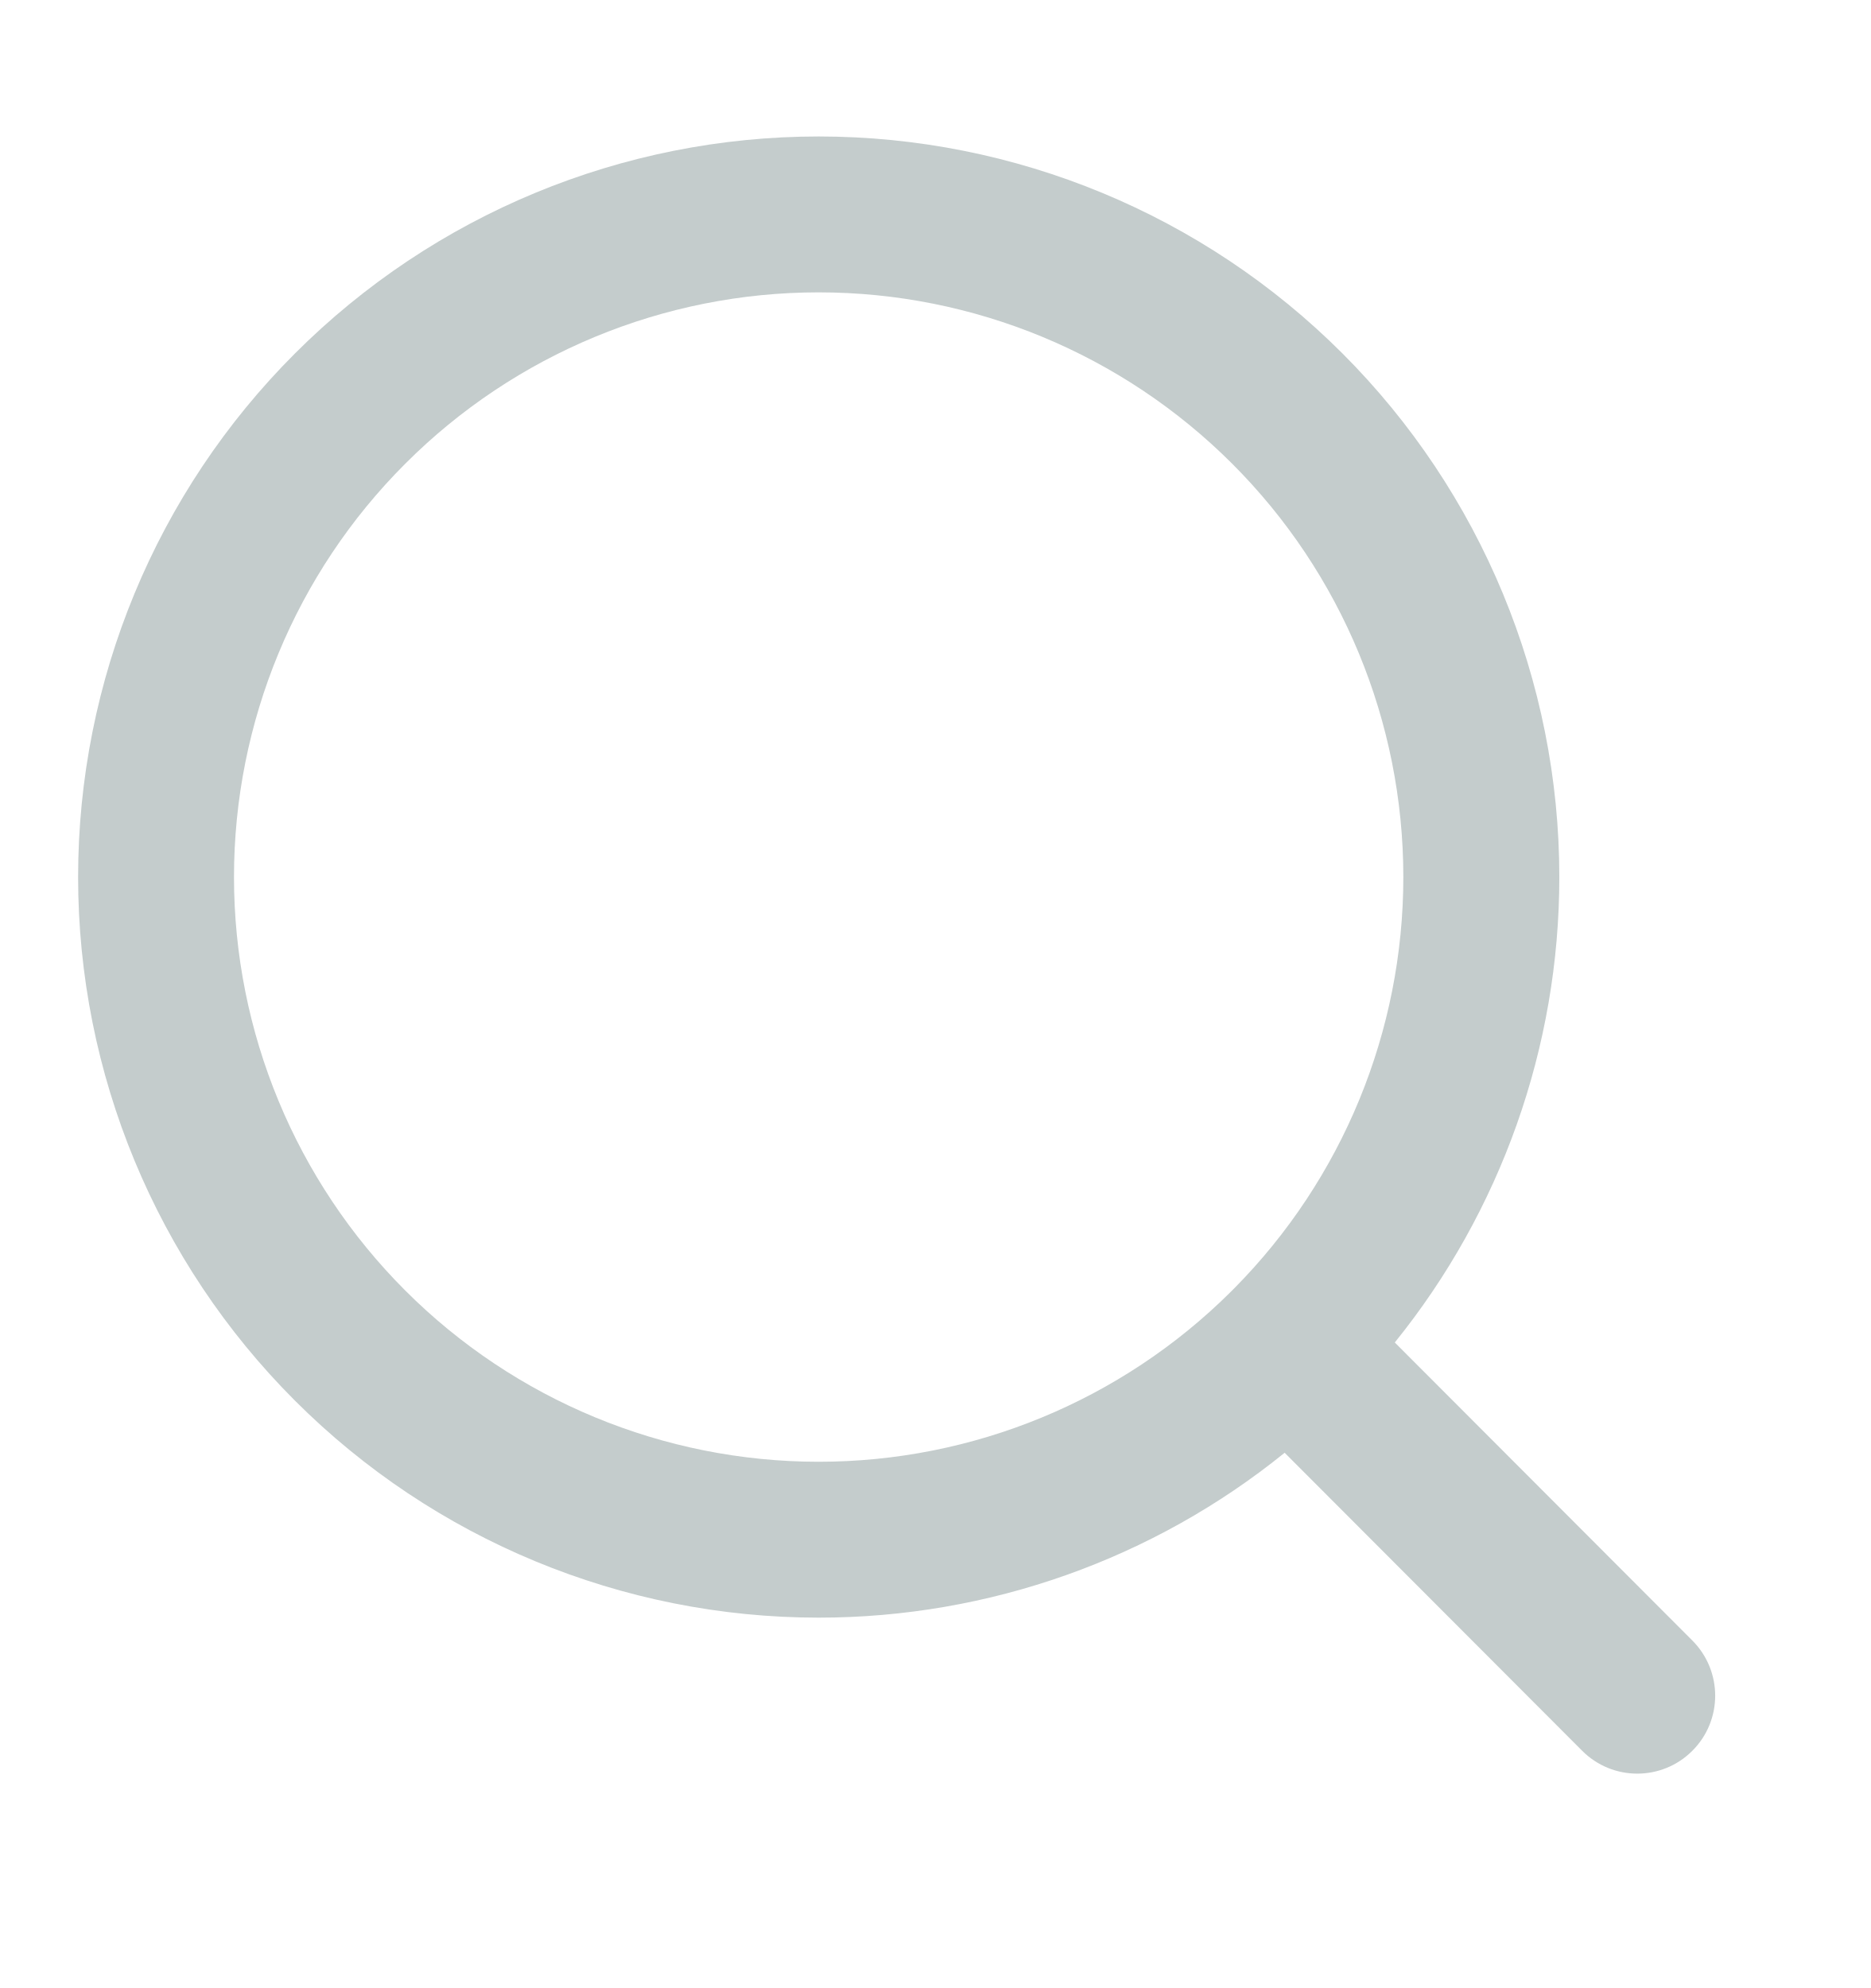
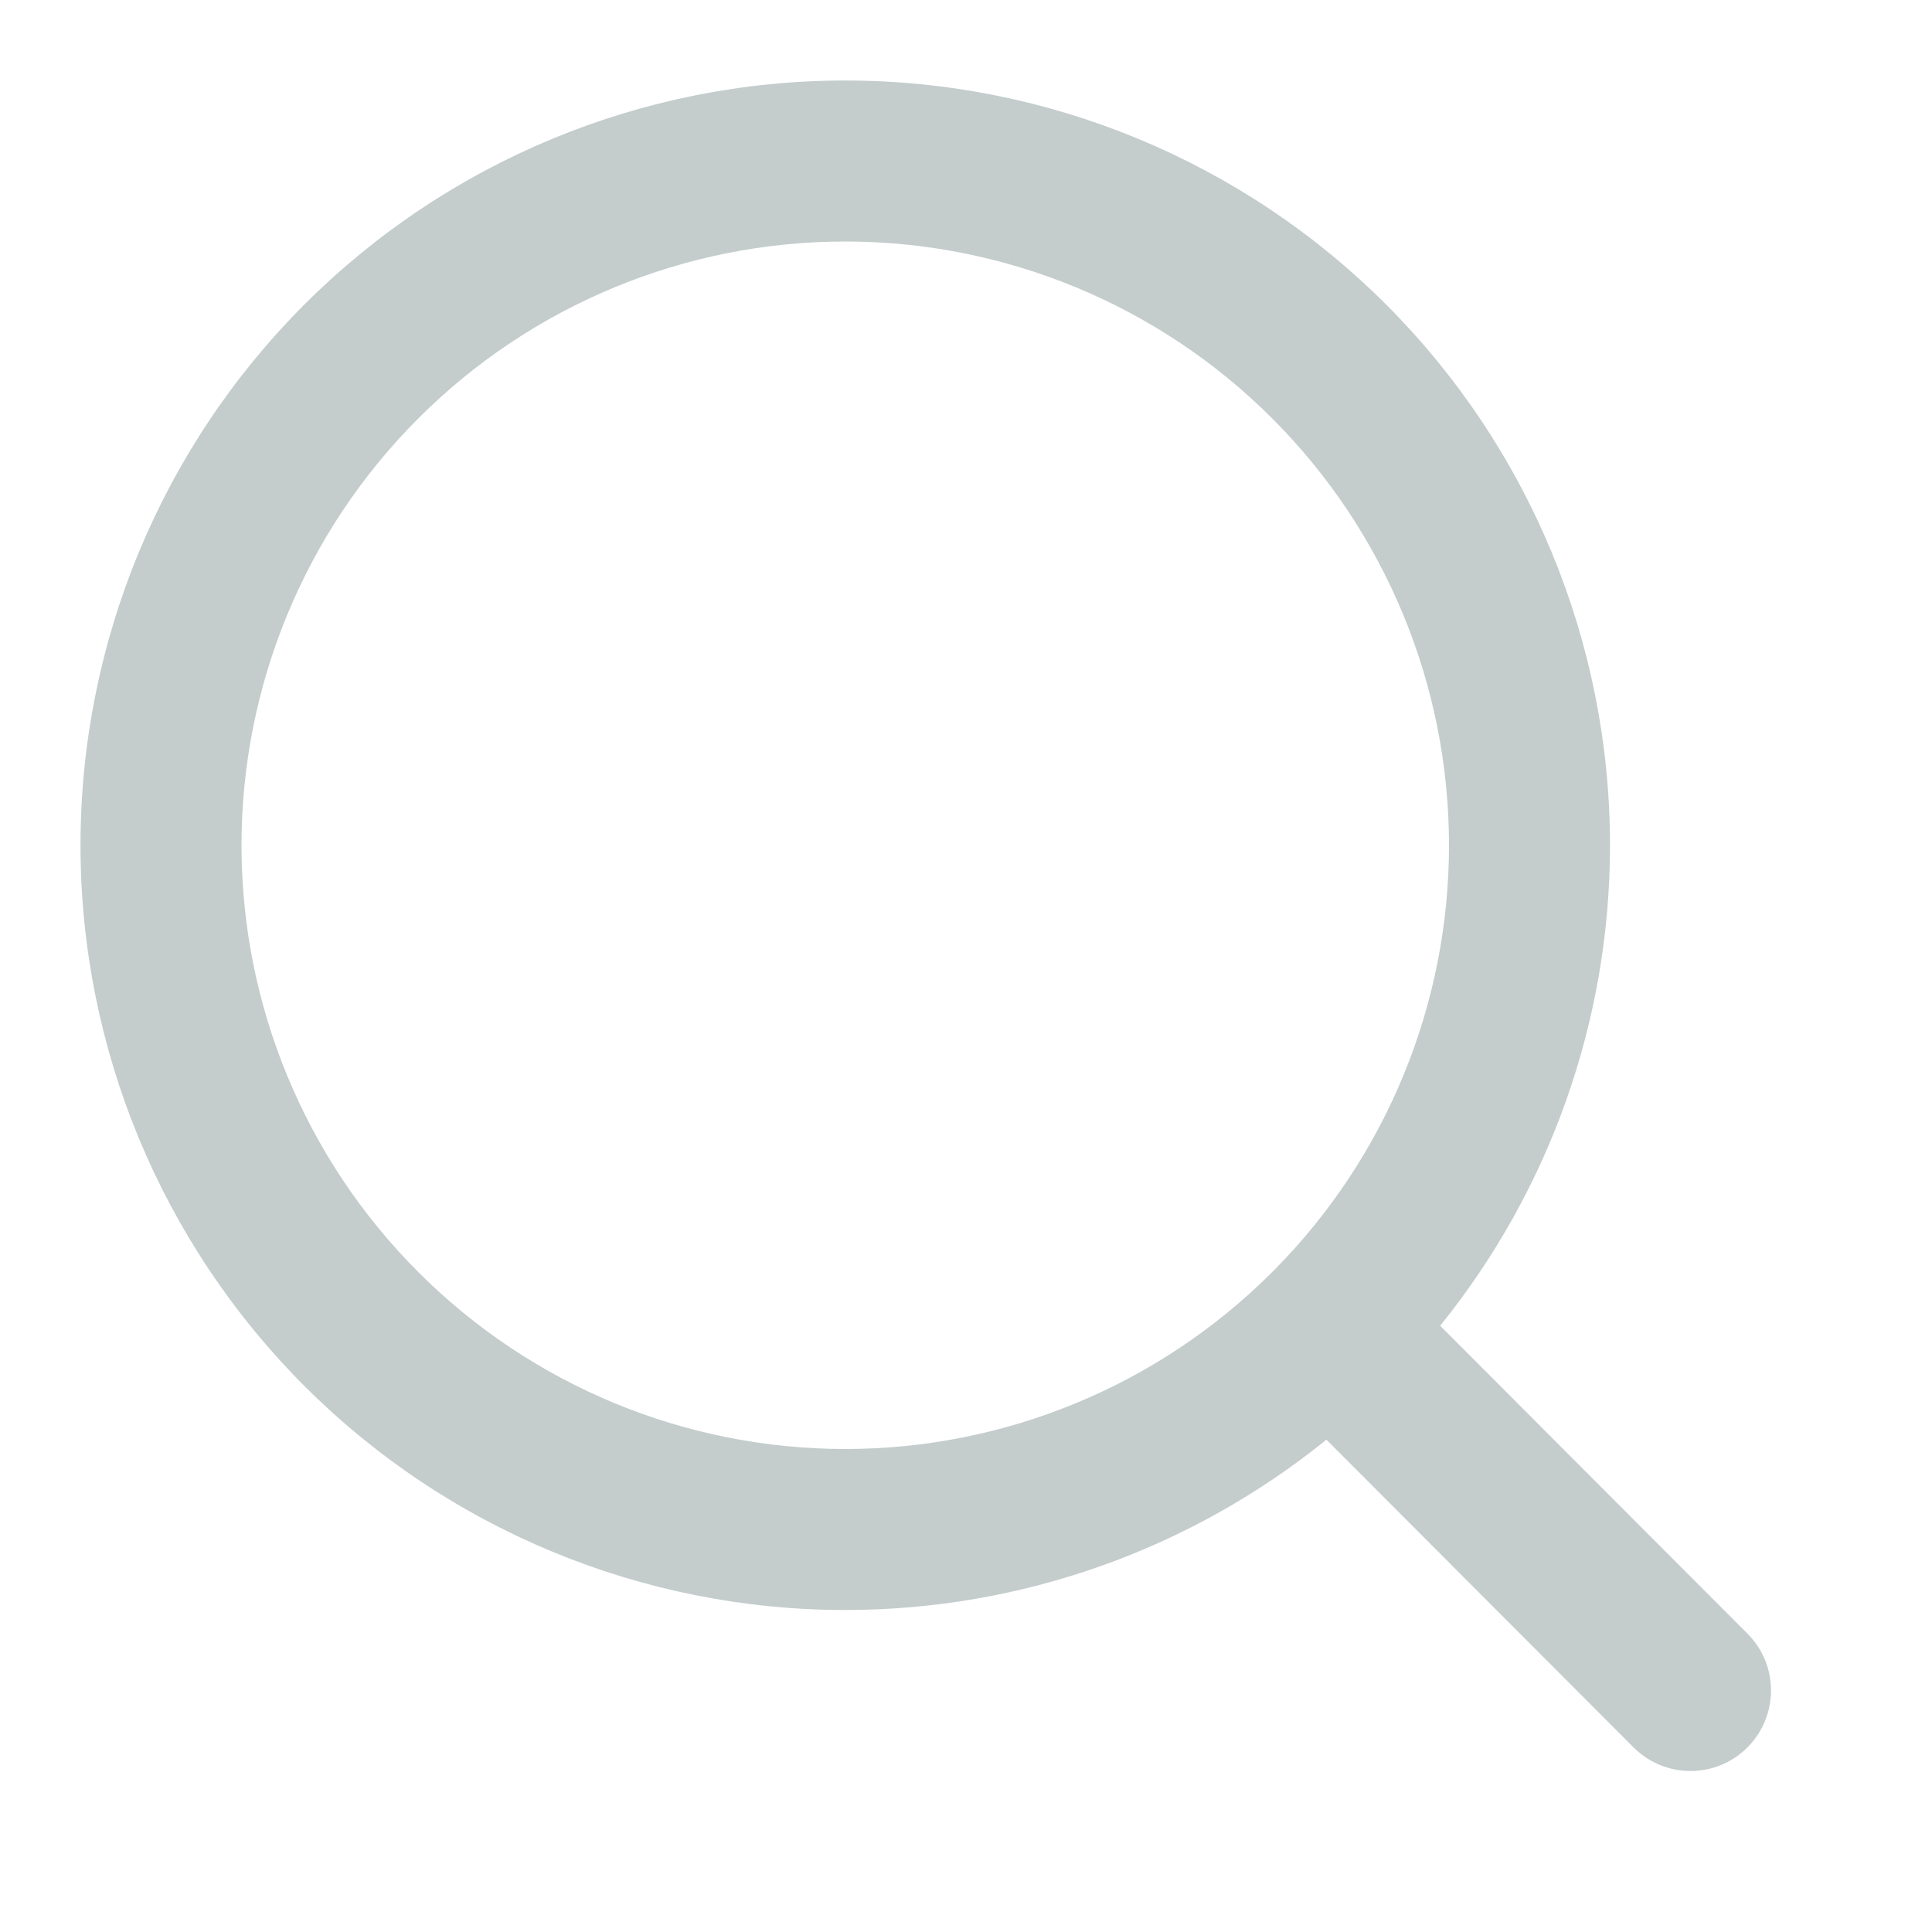
- <svg xmlns="http://www.w3.org/2000/svg" width="16" height="17" viewBox="0 0 16 17" fill="none">
-   <path fill-rule="evenodd" clip-rule="evenodd" d="M7.001 2.5C5.675 2.5 4.403 3.027 3.466 3.965C2.528 4.902 2.001 6.174 2.001 7.5C2.001 8.826 2.528 10.098 3.466 11.036C4.403 11.973 5.675 12.5 7.001 12.5C8.321 12.5 9.588 11.978 10.524 11.048C10.529 11.043 10.534 11.038 10.54 11.032C10.544 11.027 10.549 11.023 10.554 11.018C11.481 10.082 12.001 8.818 12.001 7.5C12.001 6.174 11.475 4.902 10.537 3.965C9.599 3.027 8.327 2.5 7.001 2.5ZM11.928 11.48C12.834 10.358 13.335 8.955 13.335 7.5C13.335 5.82 12.667 4.209 11.48 3.022C10.292 1.834 8.681 1.167 7.001 1.167C5.322 1.167 3.711 1.834 2.523 3.022C1.335 4.209 0.668 5.82 0.668 7.5C0.668 9.18 1.335 10.791 2.523 11.978C3.711 13.166 5.322 13.833 7.001 13.833C8.458 13.833 9.864 13.331 10.986 12.423L13.53 14.971C13.79 15.232 14.212 15.232 14.472 14.972C14.733 14.712 14.733 14.29 14.473 14.029L11.928 11.48Z" fill="#C4CCCC" />
+ <svg xmlns="http://www.w3.org/2000/svg" width="24" height="24" viewBox="0 0 24 24" fill="none">
+   <path fill-rule="evenodd" clip-rule="evenodd" d="M10.5 3C8.511 3 6.603 3.79 5.197 5.197C3.79 6.603 3 8.511 3 10.5C3 12.489 3.79 14.397 5.197 15.803C6.603 17.21 8.511 18 10.5 18C12.48 18 14.379 17.217 15.784 15.822C15.792 15.814 15.8 15.806 15.807 15.798C15.815 15.791 15.822 15.784 15.829 15.777C17.22 14.373 18 12.477 18 10.5C18 8.511 17.21 6.603 15.803 5.197C14.397 3.79 12.489 3 10.5 3ZM17.89 16.469C19.249 14.787 20 12.682 20 10.5C20 7.98 18.999 5.564 17.218 3.782C15.436 2.001 13.02 1 10.5 1C7.98 1 5.564 2.001 3.782 3.782C2.001 5.564 1 7.98 1 10.5C1 13.02 2.001 15.436 3.782 17.218C5.564 18.999 7.98 20 10.5 20C12.686 20 14.794 19.247 16.477 17.884L20.292 21.706C20.682 22.097 21.316 22.098 21.706 21.708C22.097 21.318 22.098 20.684 21.708 20.294L17.89 16.469Z" fill="#C4CCCC" />
</svg>
